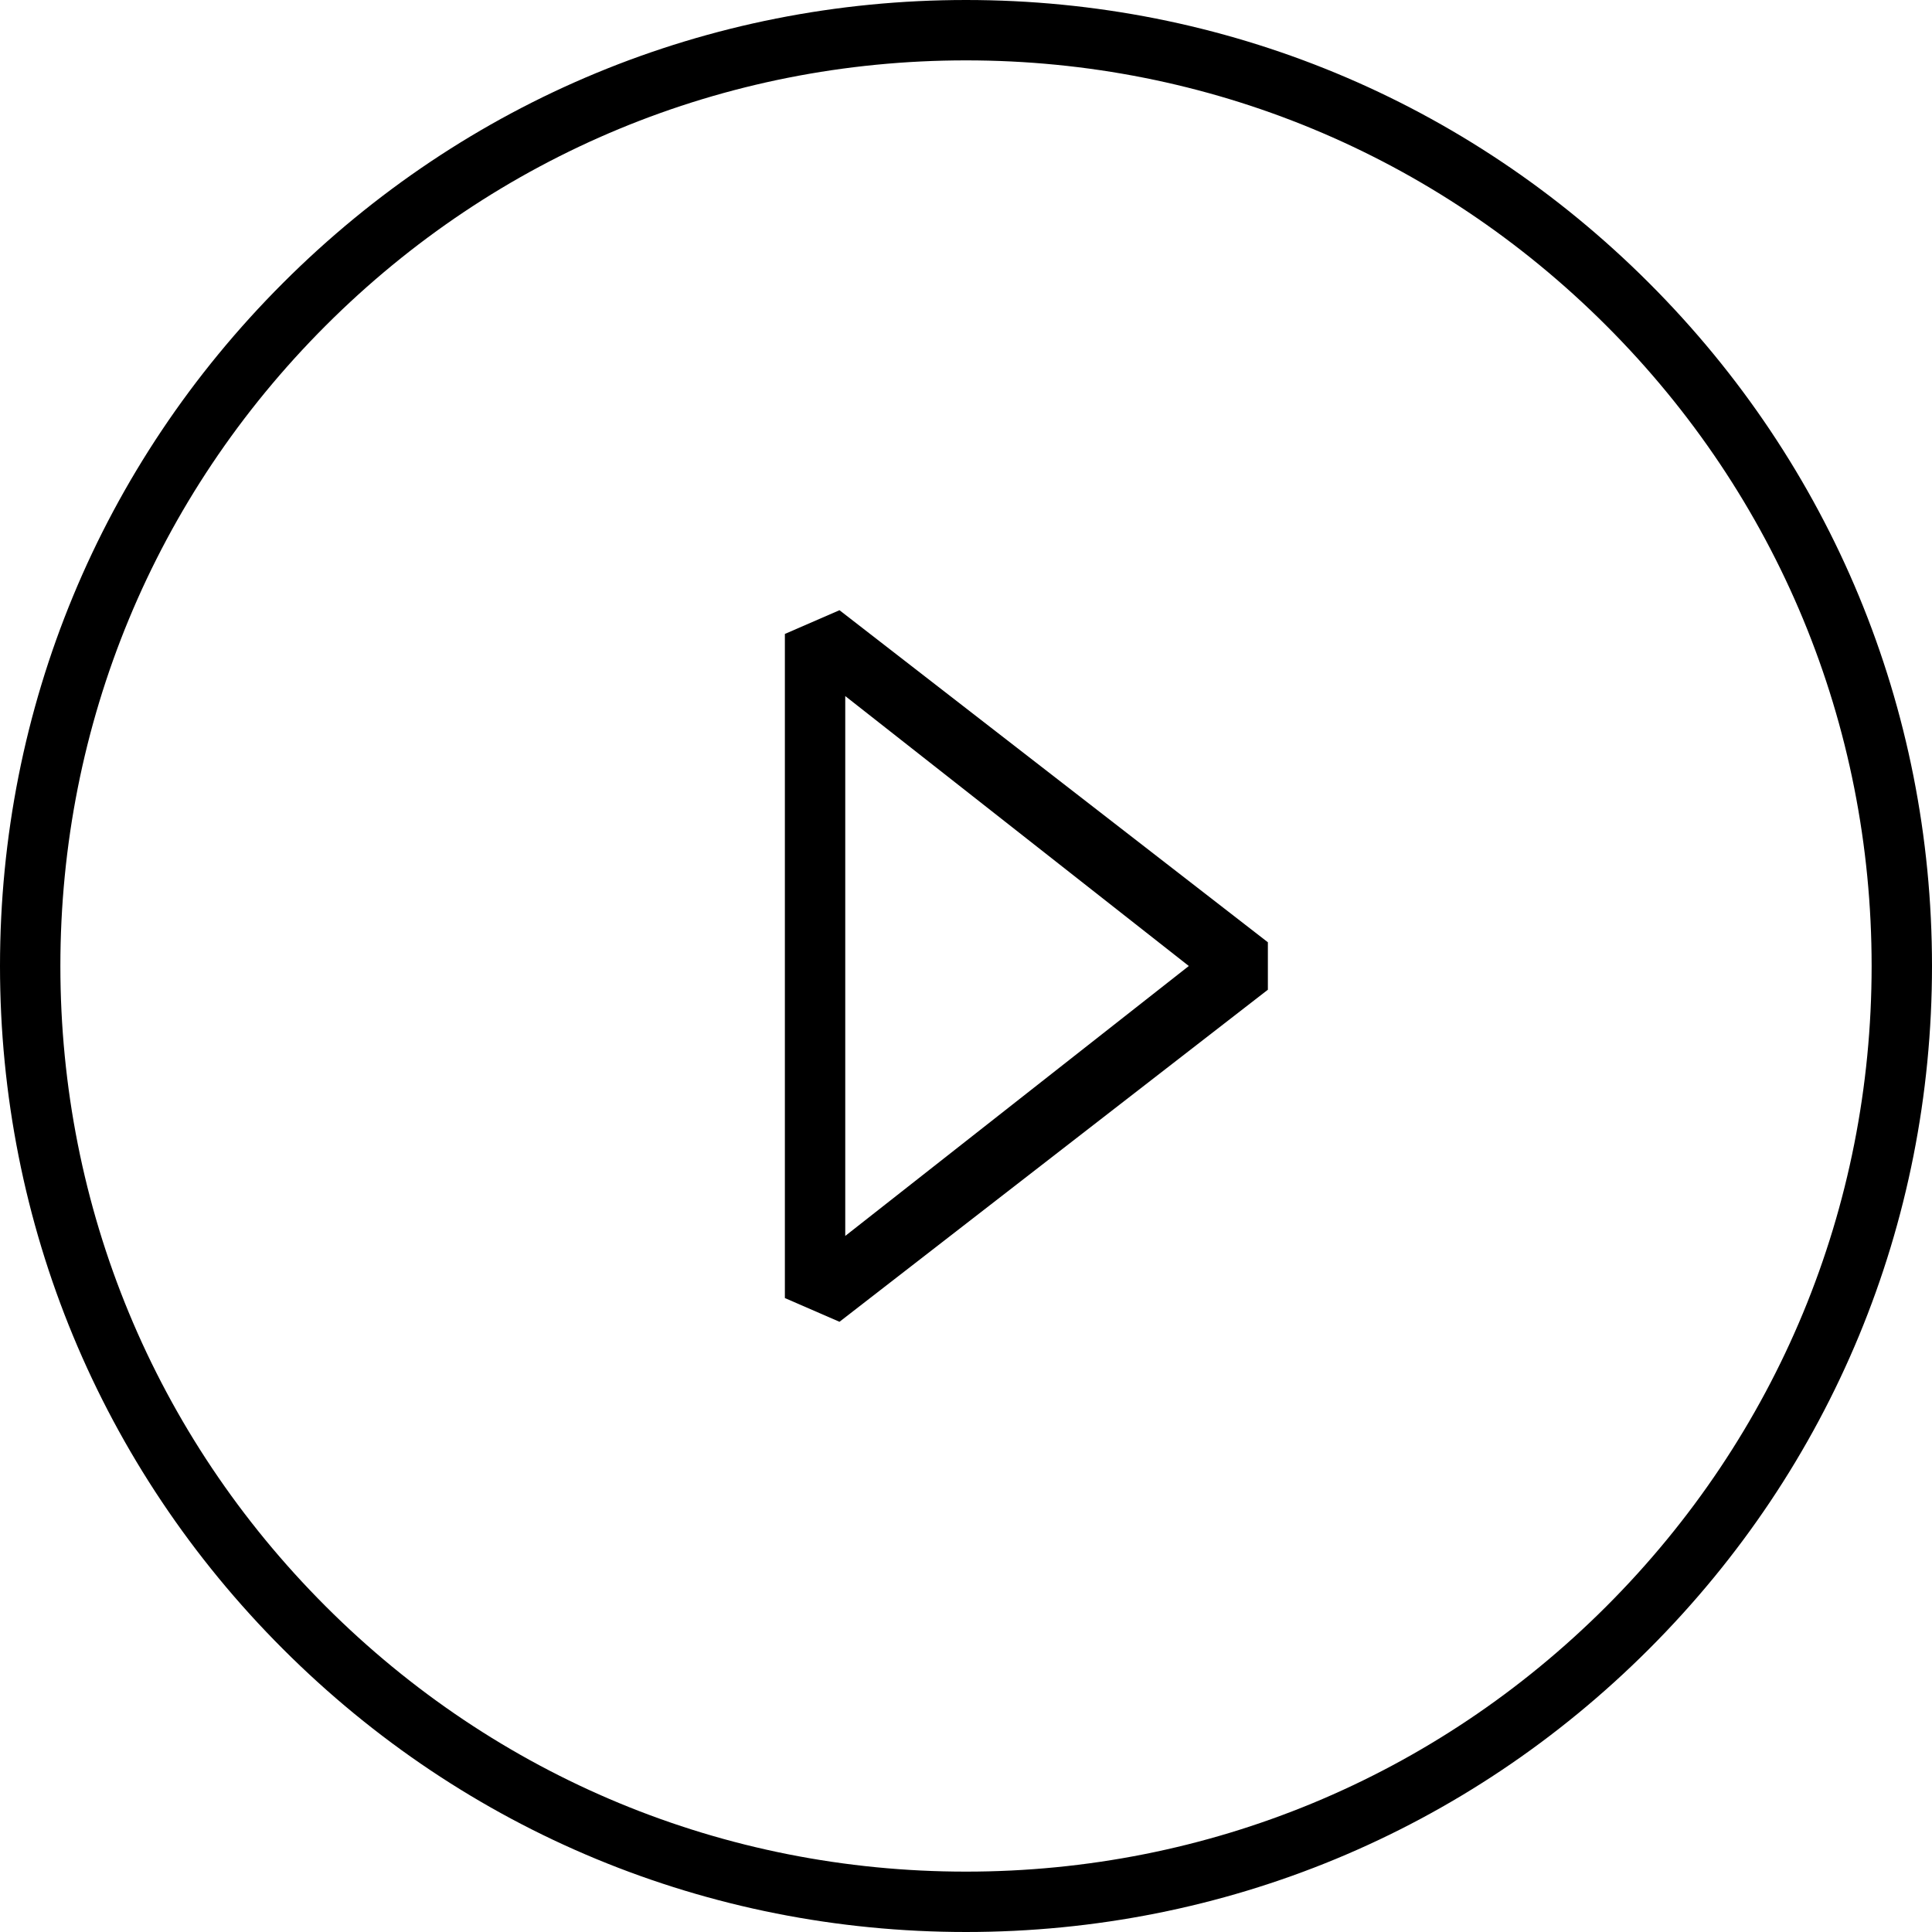
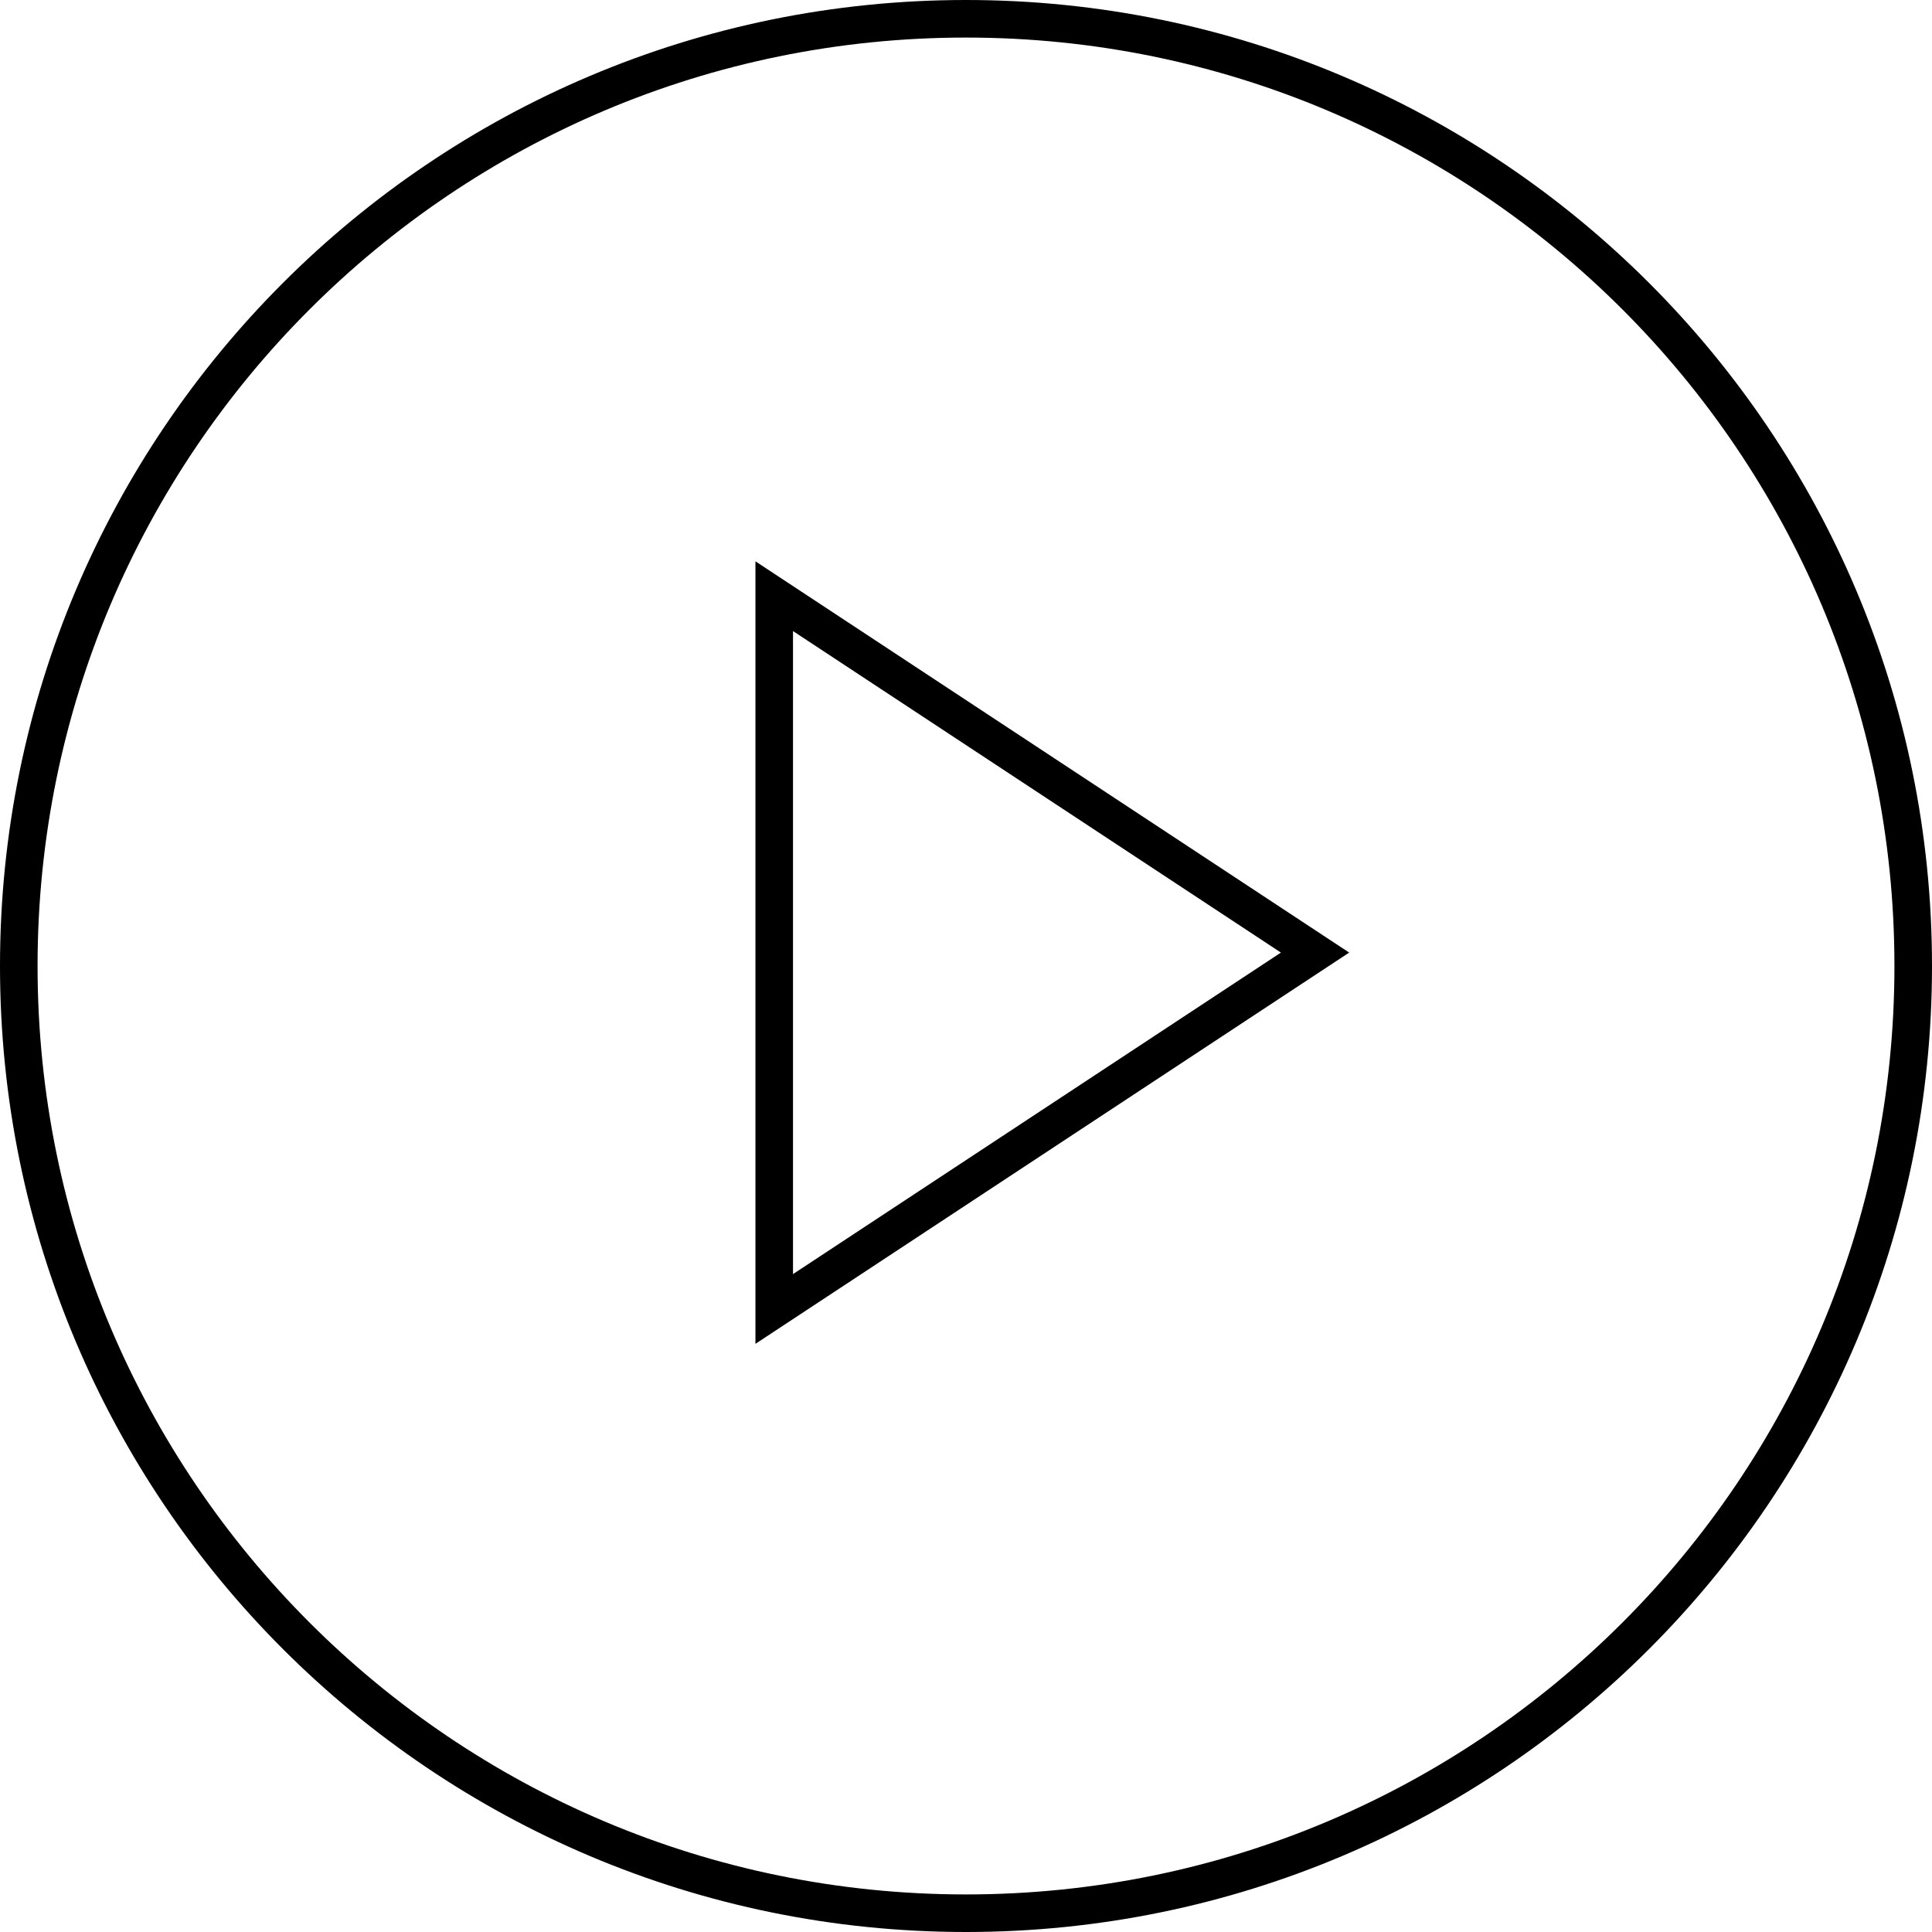
- <svg xmlns="http://www.w3.org/2000/svg" width="64" height="64" viewBox="0 0 64 64">
-   <path d="M26 21v22l1.809.786 14.191-11v-1.572l-14.191-11L26 21zm2 2.058L39.381 32 28 40.942V23.058z" />
-   <path d="M32 0C23.453 0 15.417 3.33 9.374 9.375 3.329 15.417 0 23.453 0 32s3.329 16.583 9.374 22.626C15.417 60.671 23.453 64 32 64s16.583-3.33 22.627-9.375C60.671 48.583 64 40.547 64 32s-3.329-16.583-9.374-22.626C48.583 3.329 40.547 0 32 0zm21.213 53.212C47.546 58.879 40.013 62 32 62c-8.013 0-15.546-3.121-21.212-8.789C5.121 47.546 2 40.013 2 32s3.121-15.546 8.788-21.212C16.454 5.121 23.987 2 32 2s15.546 3.122 21.213 8.789C58.88 16.454 62 23.987 62 32s-3.12 15.546-8.787 21.212z" />
+ <svg xmlns="http://www.w3.org/2000/svg" width="72" height="72" viewBox="0 0 72 72">
+   <g id="Group_122" data-name="Group 122" transform="translate(-14 -14)">
+     <g id="Ellipse_5" data-name="Ellipse 5" transform="translate(14 14)" fill="none" stroke="#000" stroke-width="1.4">
+       <circle cx="36" cy="36" r="36" stroke="none" />
+       <circle cx="36" cy="36" r="35.3" fill="none" />
+     </g>
+     <g id="Group_123" data-name="Group 123" transform="translate(42.153 34.919)">
+       <g id="Group_121" data-name="Group 121" transform="translate(0)">
+         <g id="Polygon_1" data-name="Polygon 1" transform="translate(22.127) rotate(90)" fill="none">
+           <path d="M14.581,0,29.162,22.127H0Z" stroke="none" />
+           <path d="M 14.581 2.544 L 2.599 20.727 L 26.563 20.727 L 14.581 2.544 M 14.581 -3.814697265625e-06 L 29.162 22.127 L -3.814697265625e-06 22.127 L 14.581 -3.814697265625e-06 Z" stroke="none" fill="#000" />
+         </g>
+       </g>
+     </g>
+   </g>
</svg>
